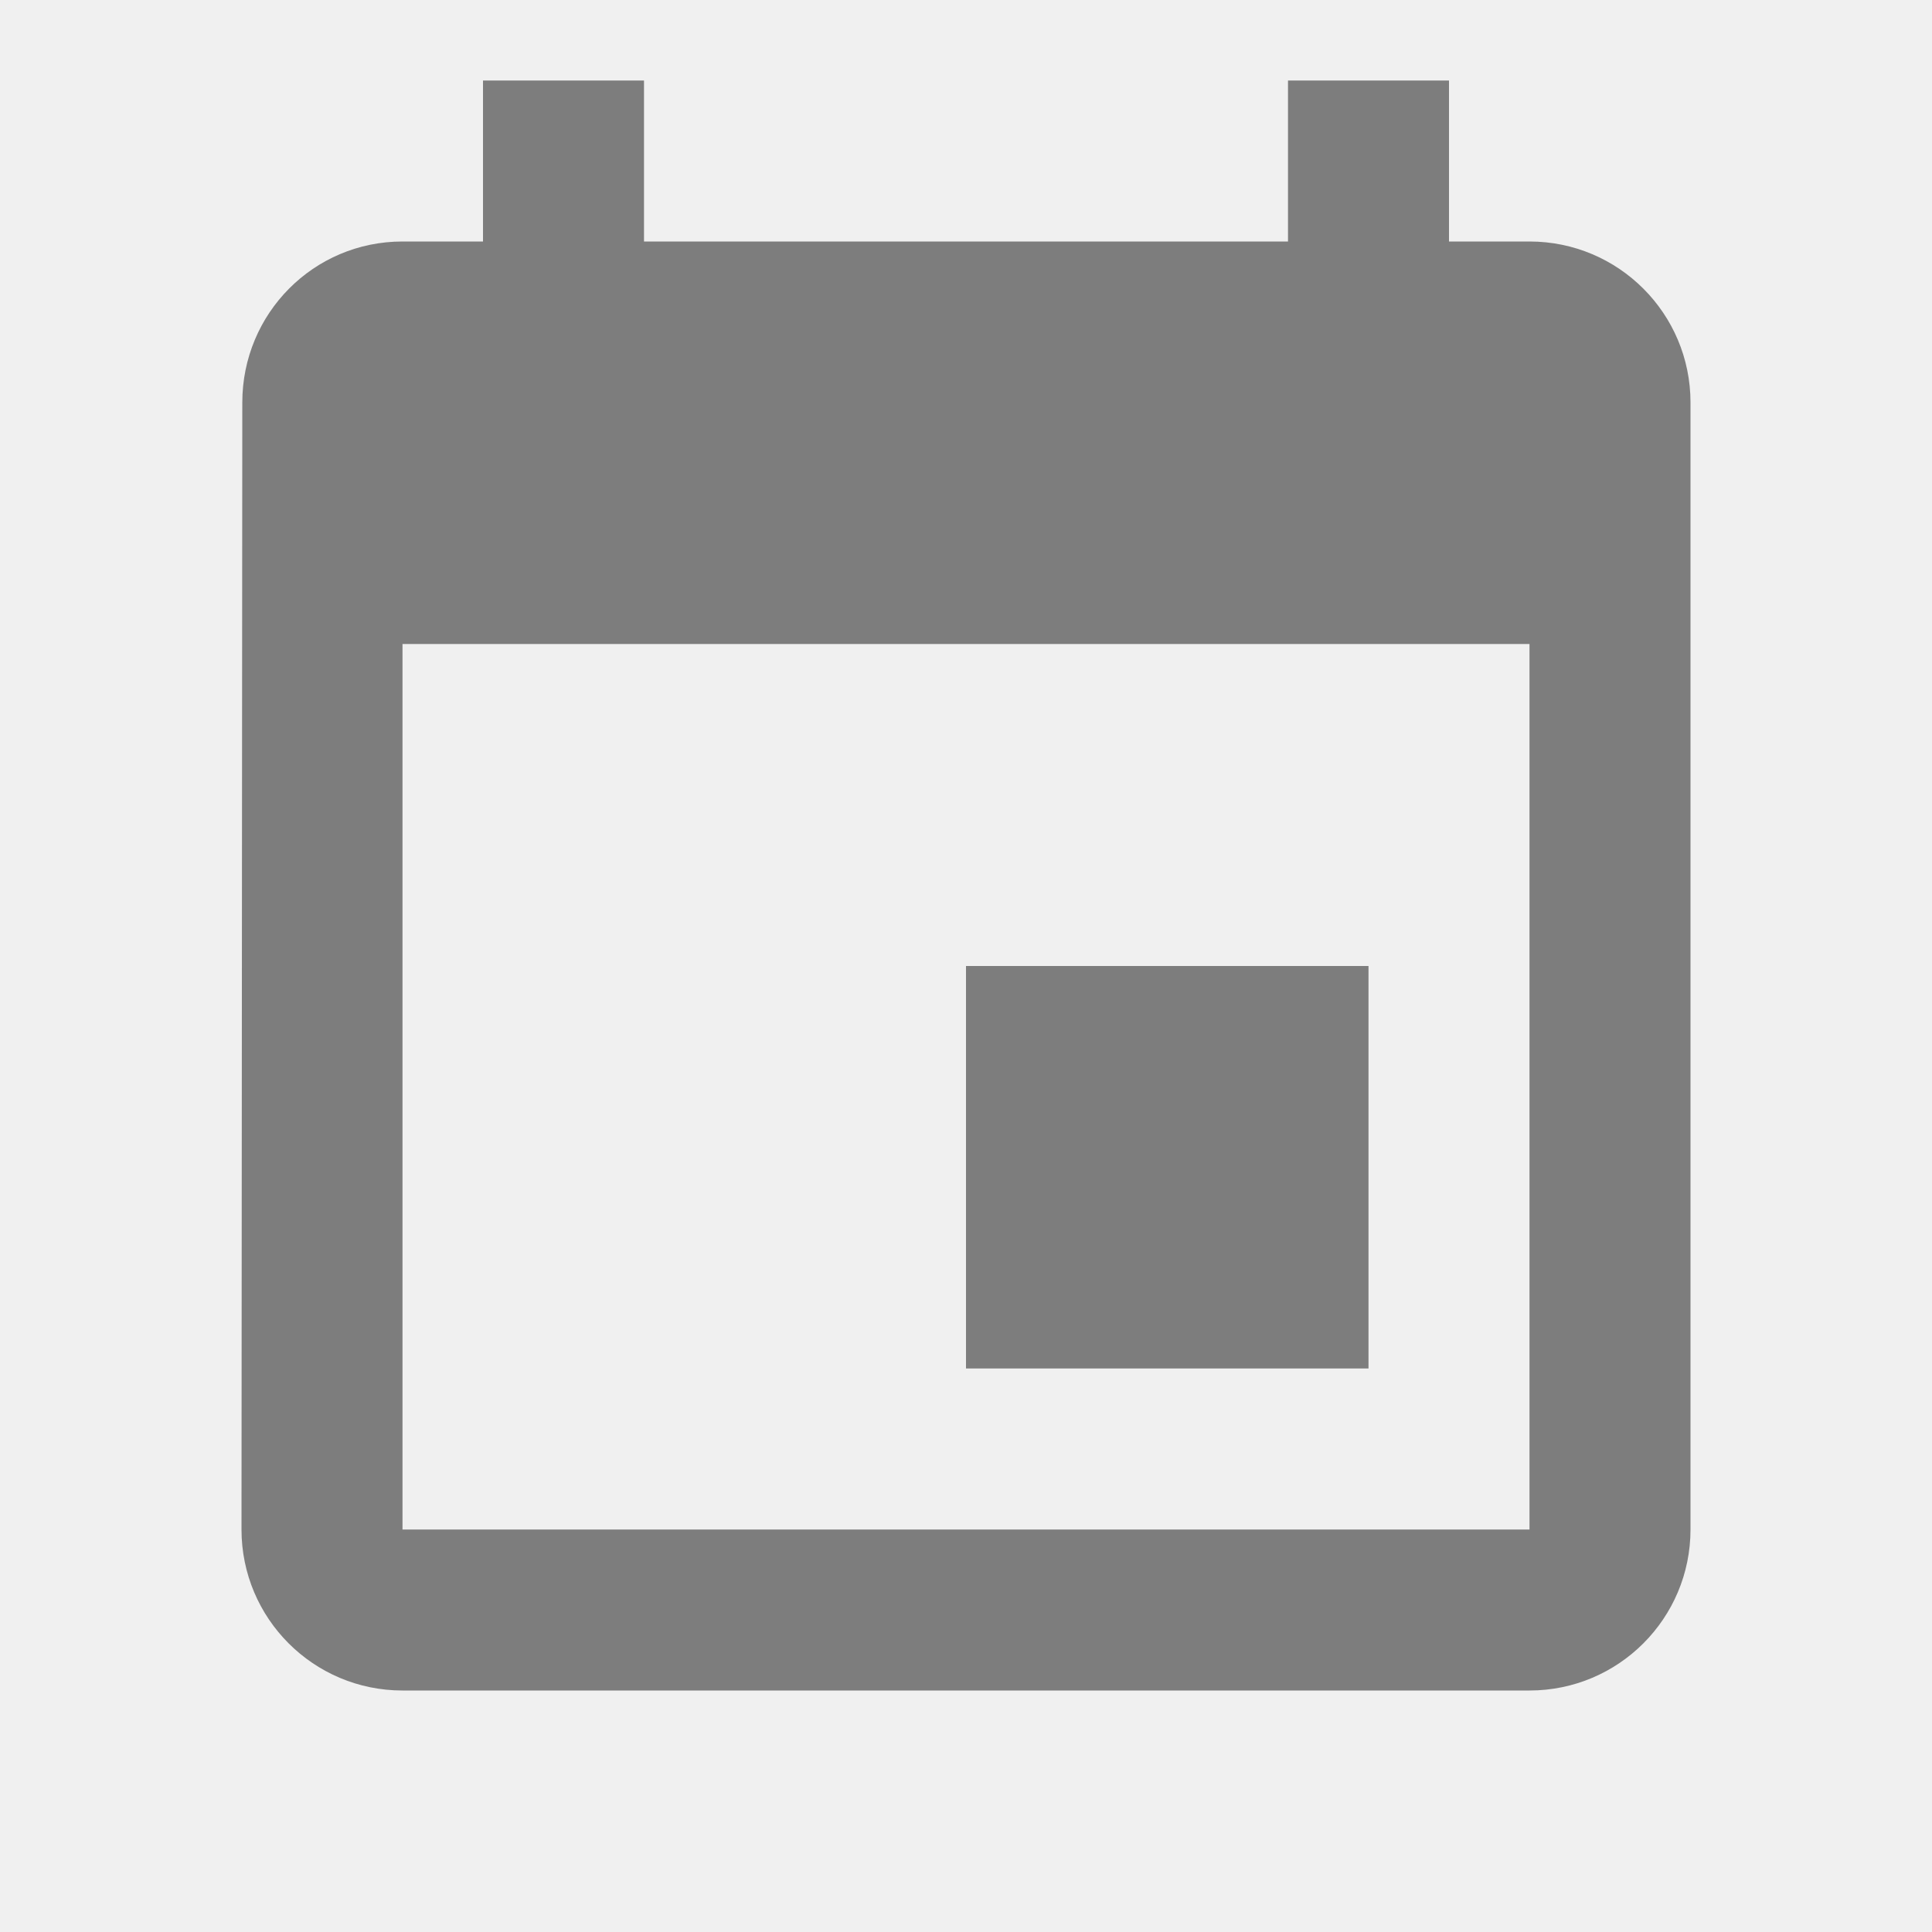
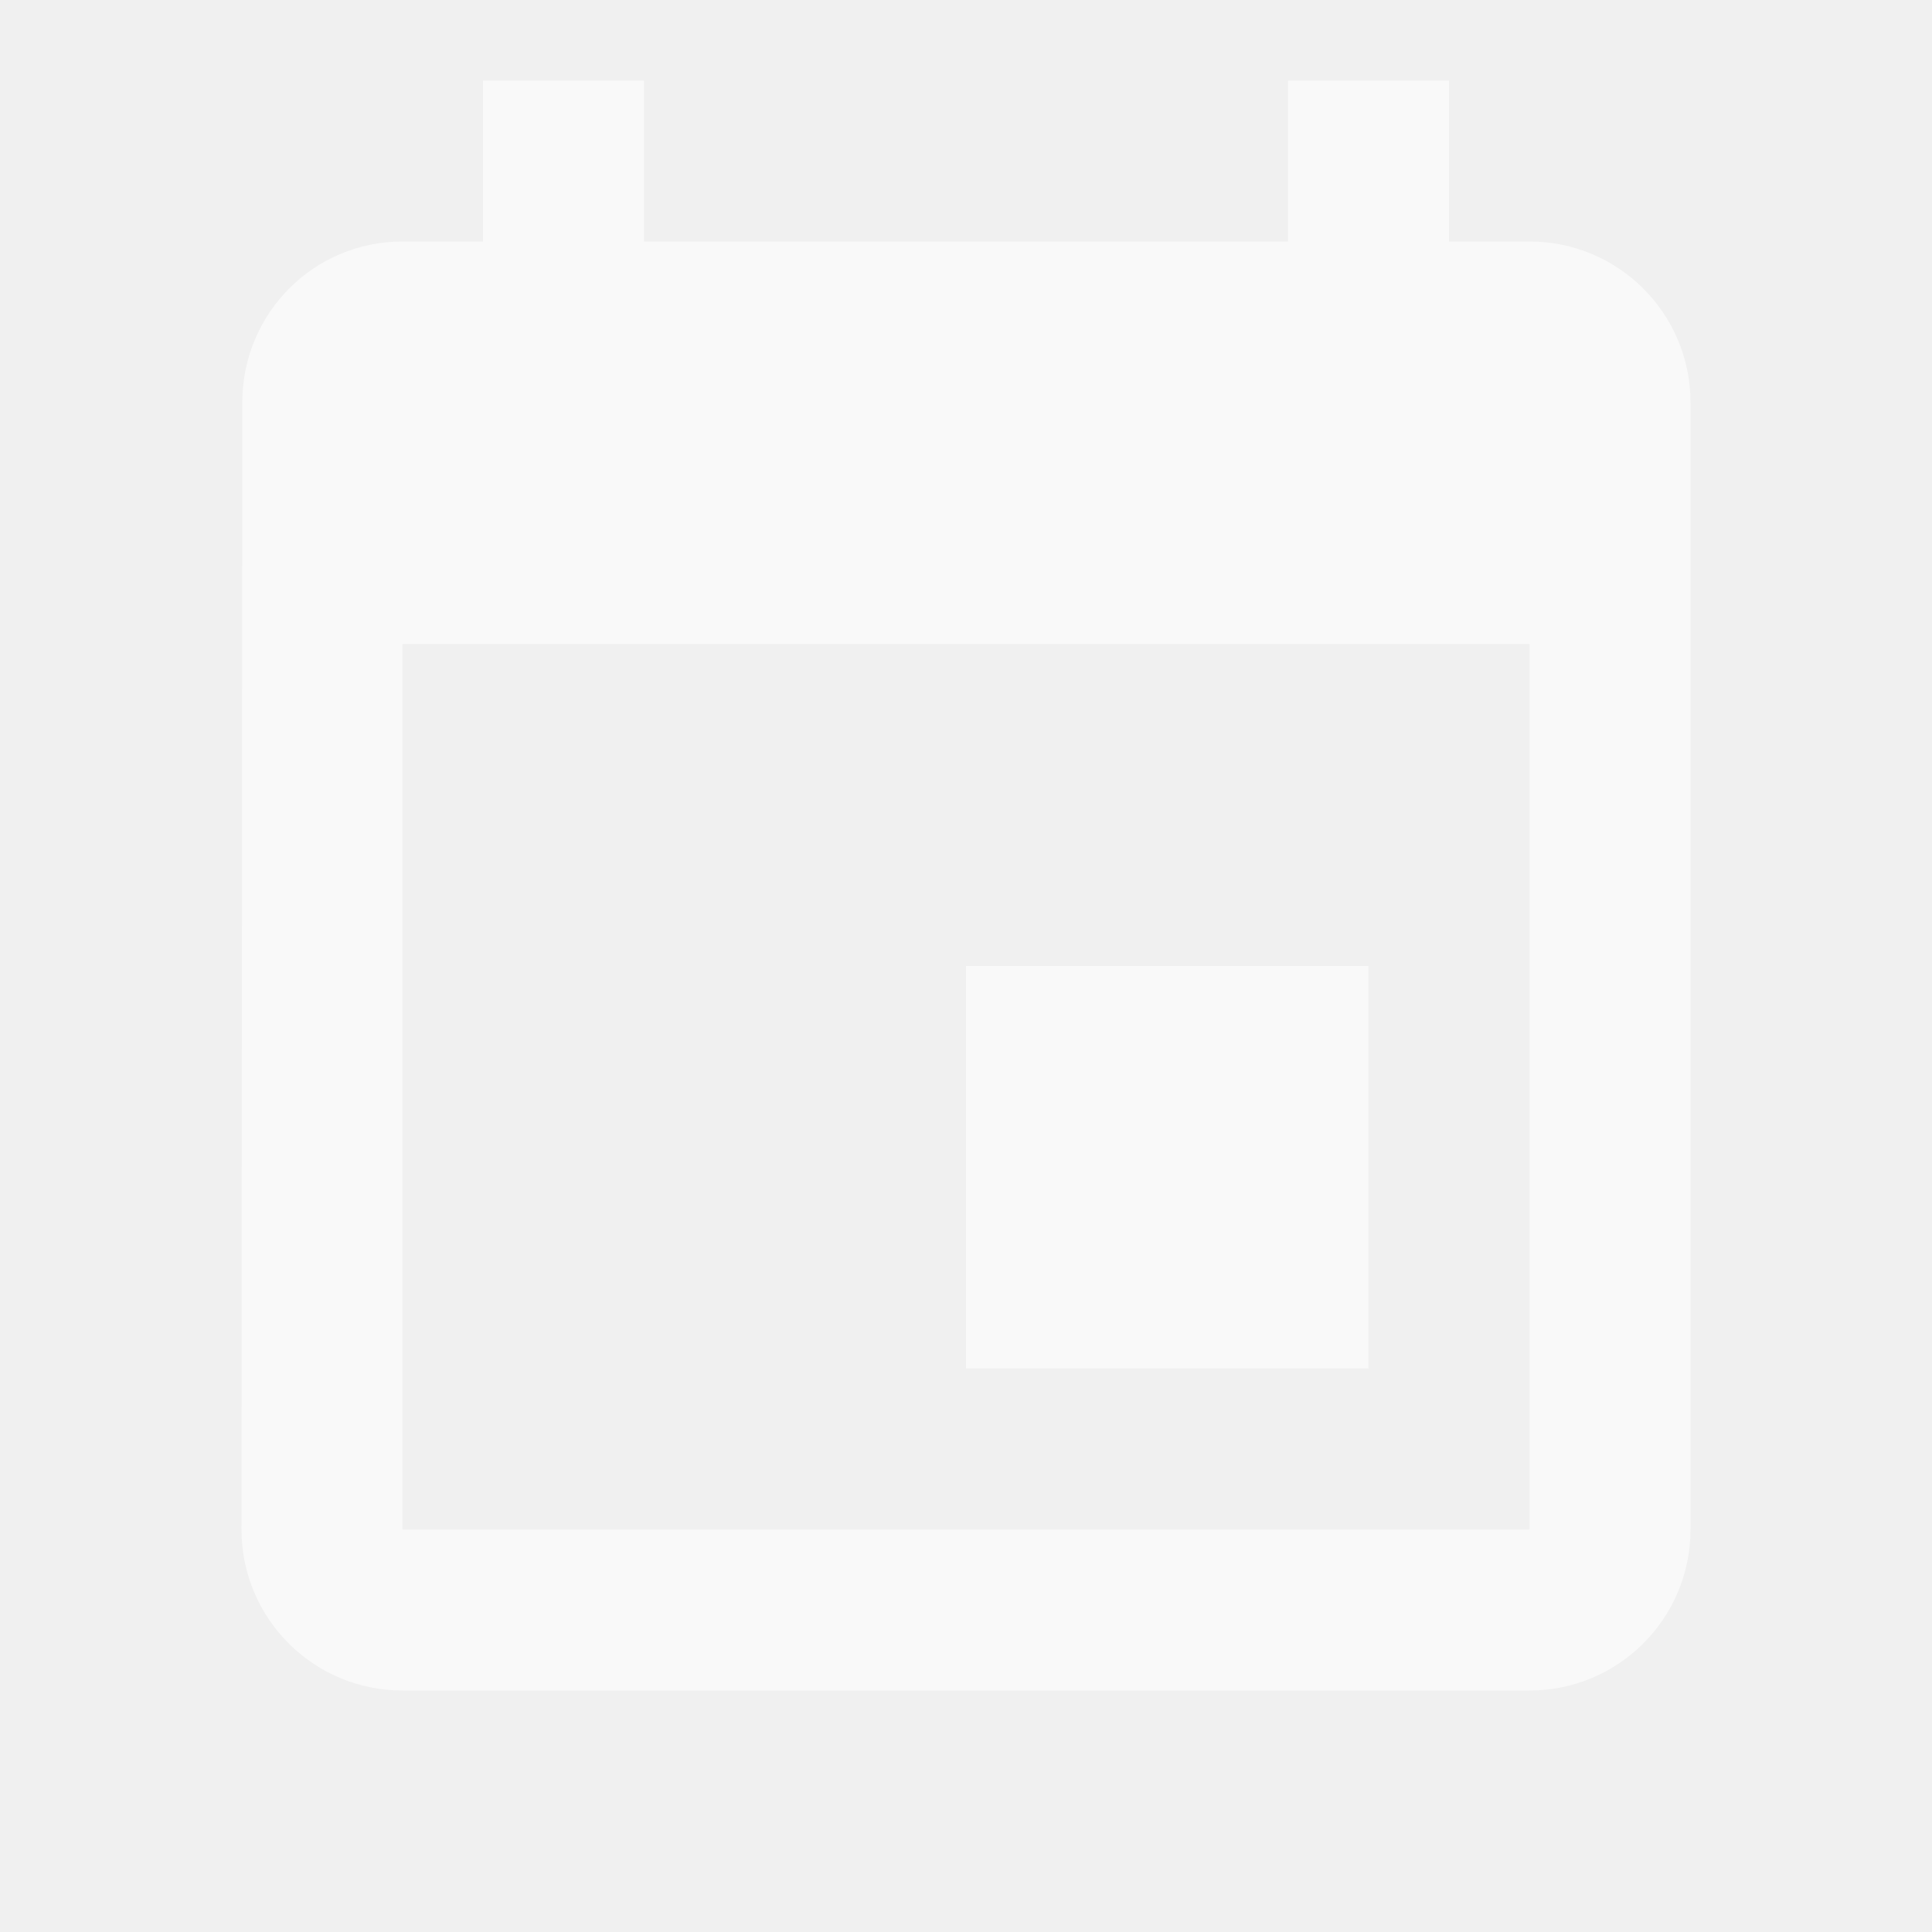
- <svg xmlns="http://www.w3.org/2000/svg" width="48" height="48" viewBox="0 0 48 48" fill="#000000" fill-opacity="0.8" opacity="0.6">
+ <svg xmlns="http://www.w3.org/2000/svg" width="48" height="48" viewBox="0 0 48 48" fill="#FFFFFF" opacity="0.6">
  <path d="M34 24H24v10h10V24zM32 2v4H16V2h-4v4h-2c-2.21 0-3.98 1.79-3.98 4L6 38c0 2.21 1.79 4 4 4h28c2.21 0 4-1.79 4-4V10c0-2.21-1.79-4-4-4h-2V2h-4zm6 36H10V16h28v22z" />
</svg>
